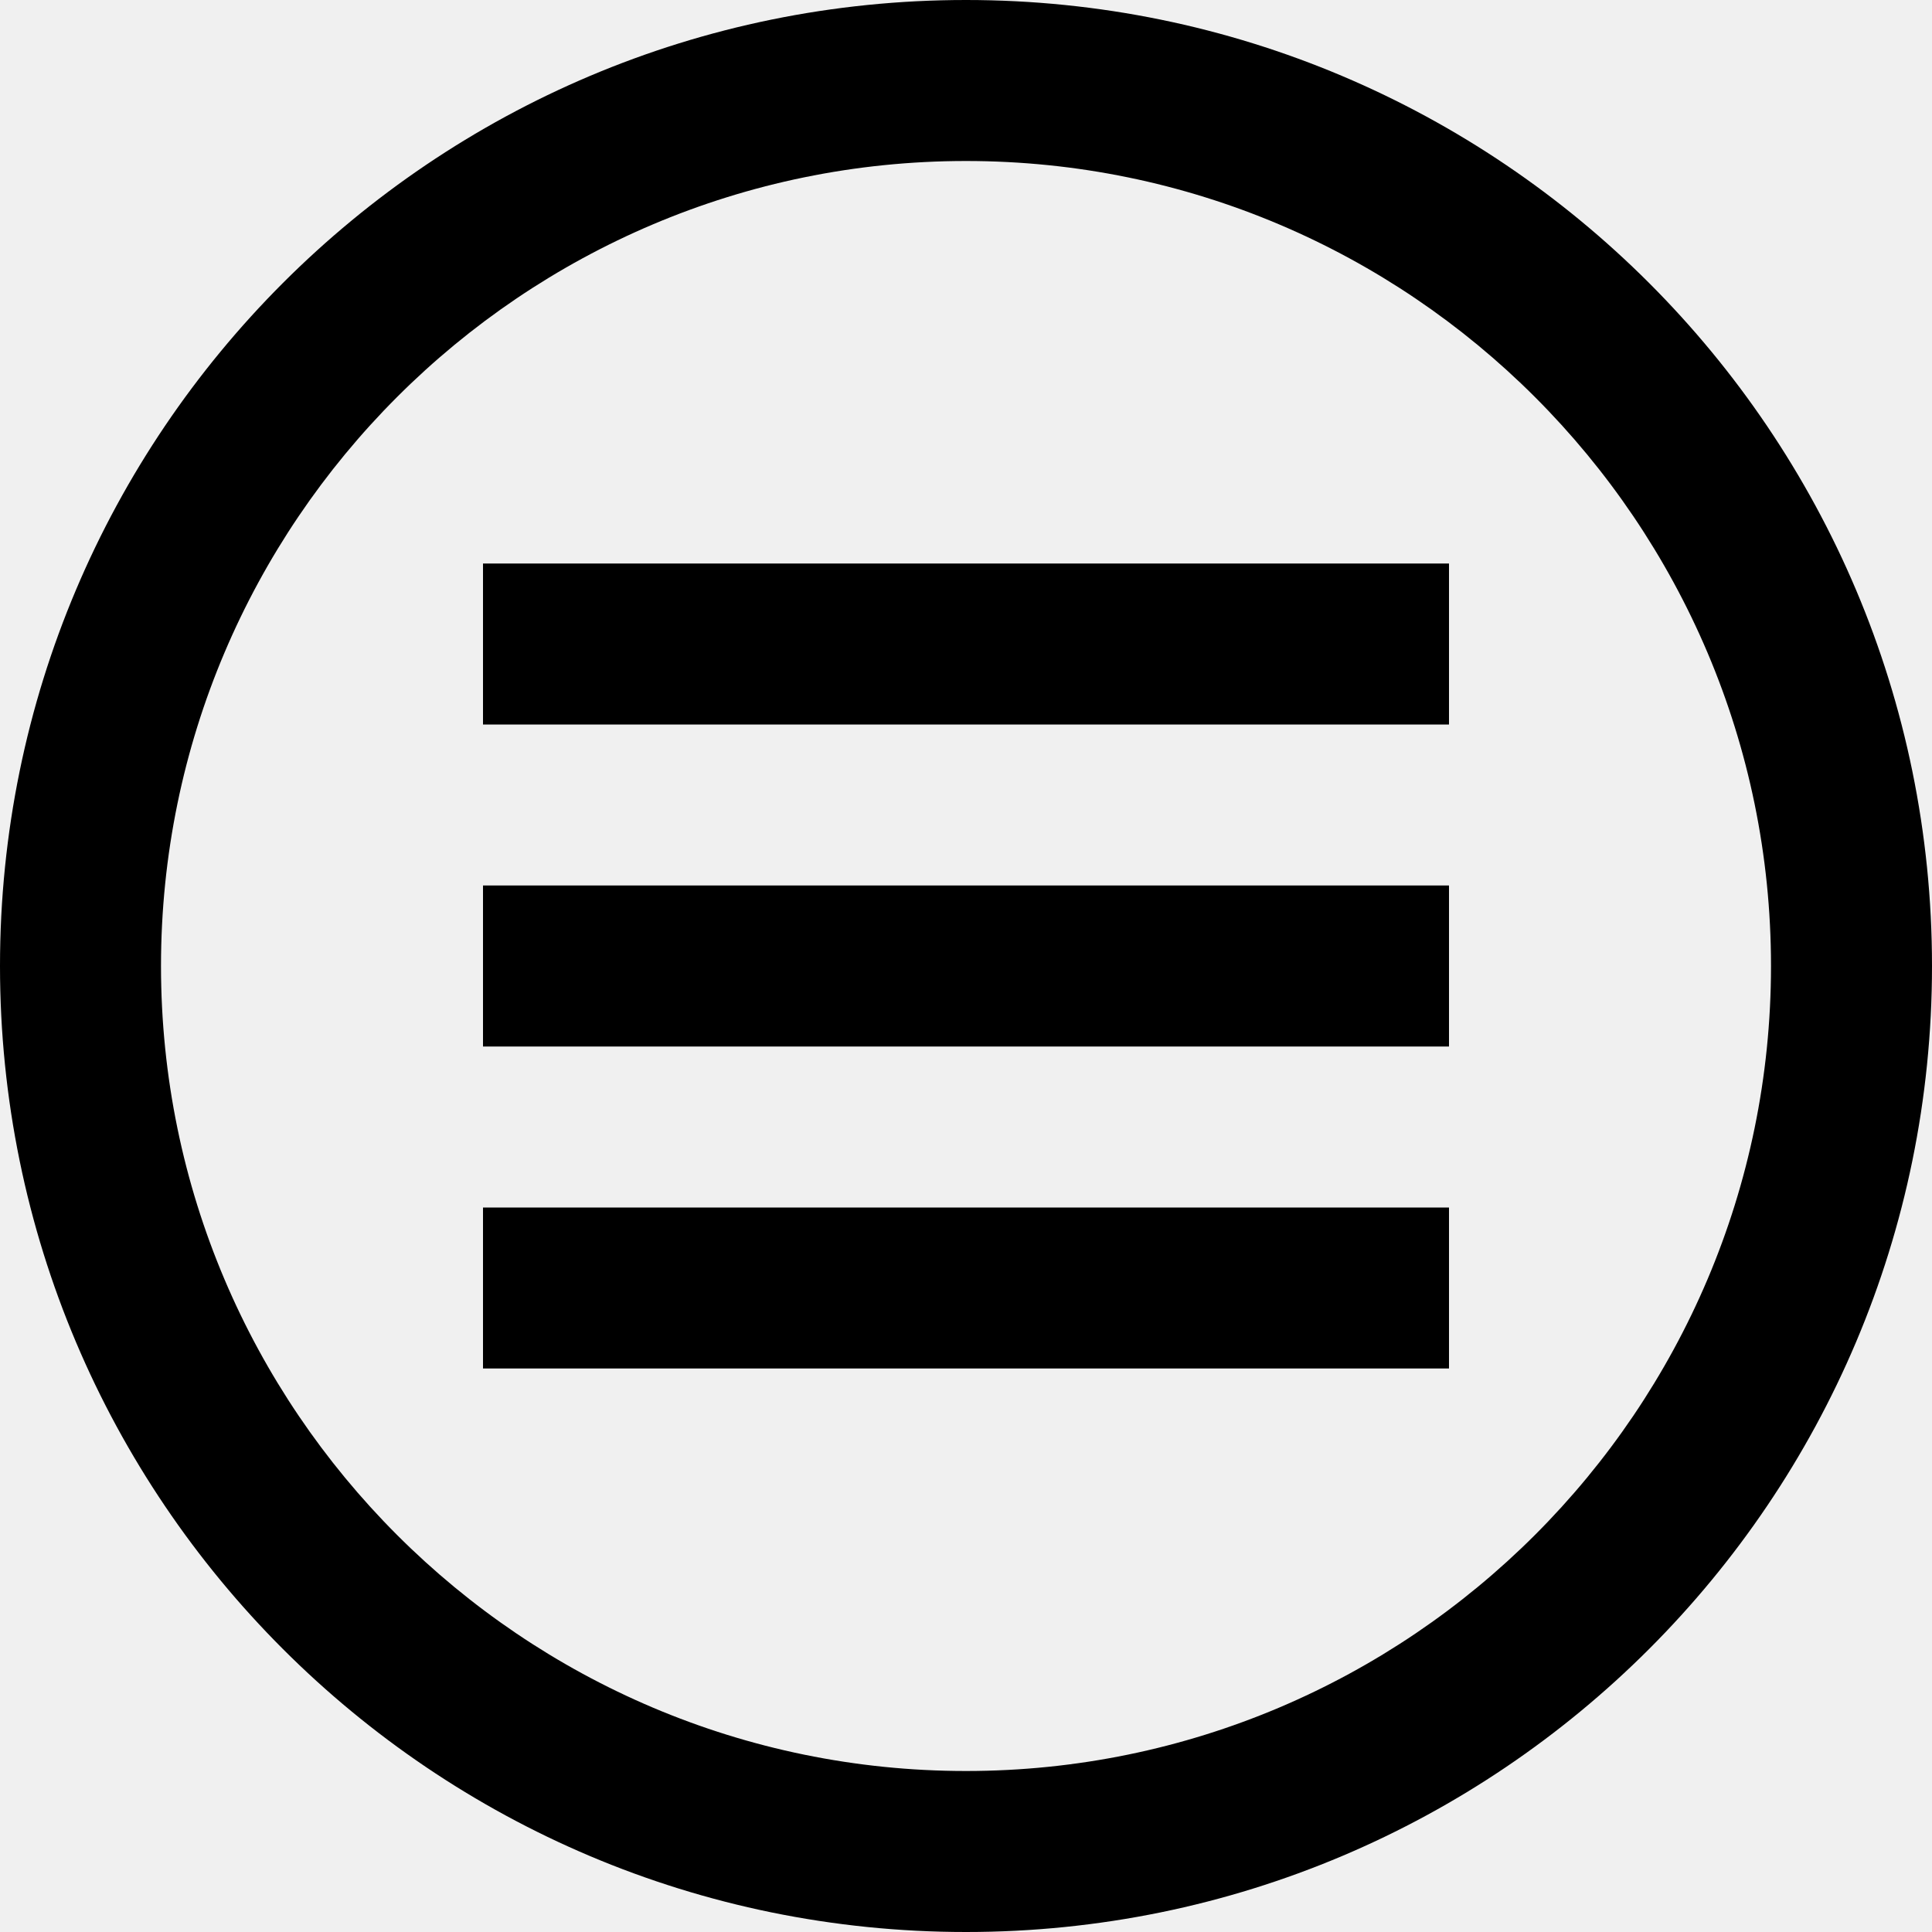
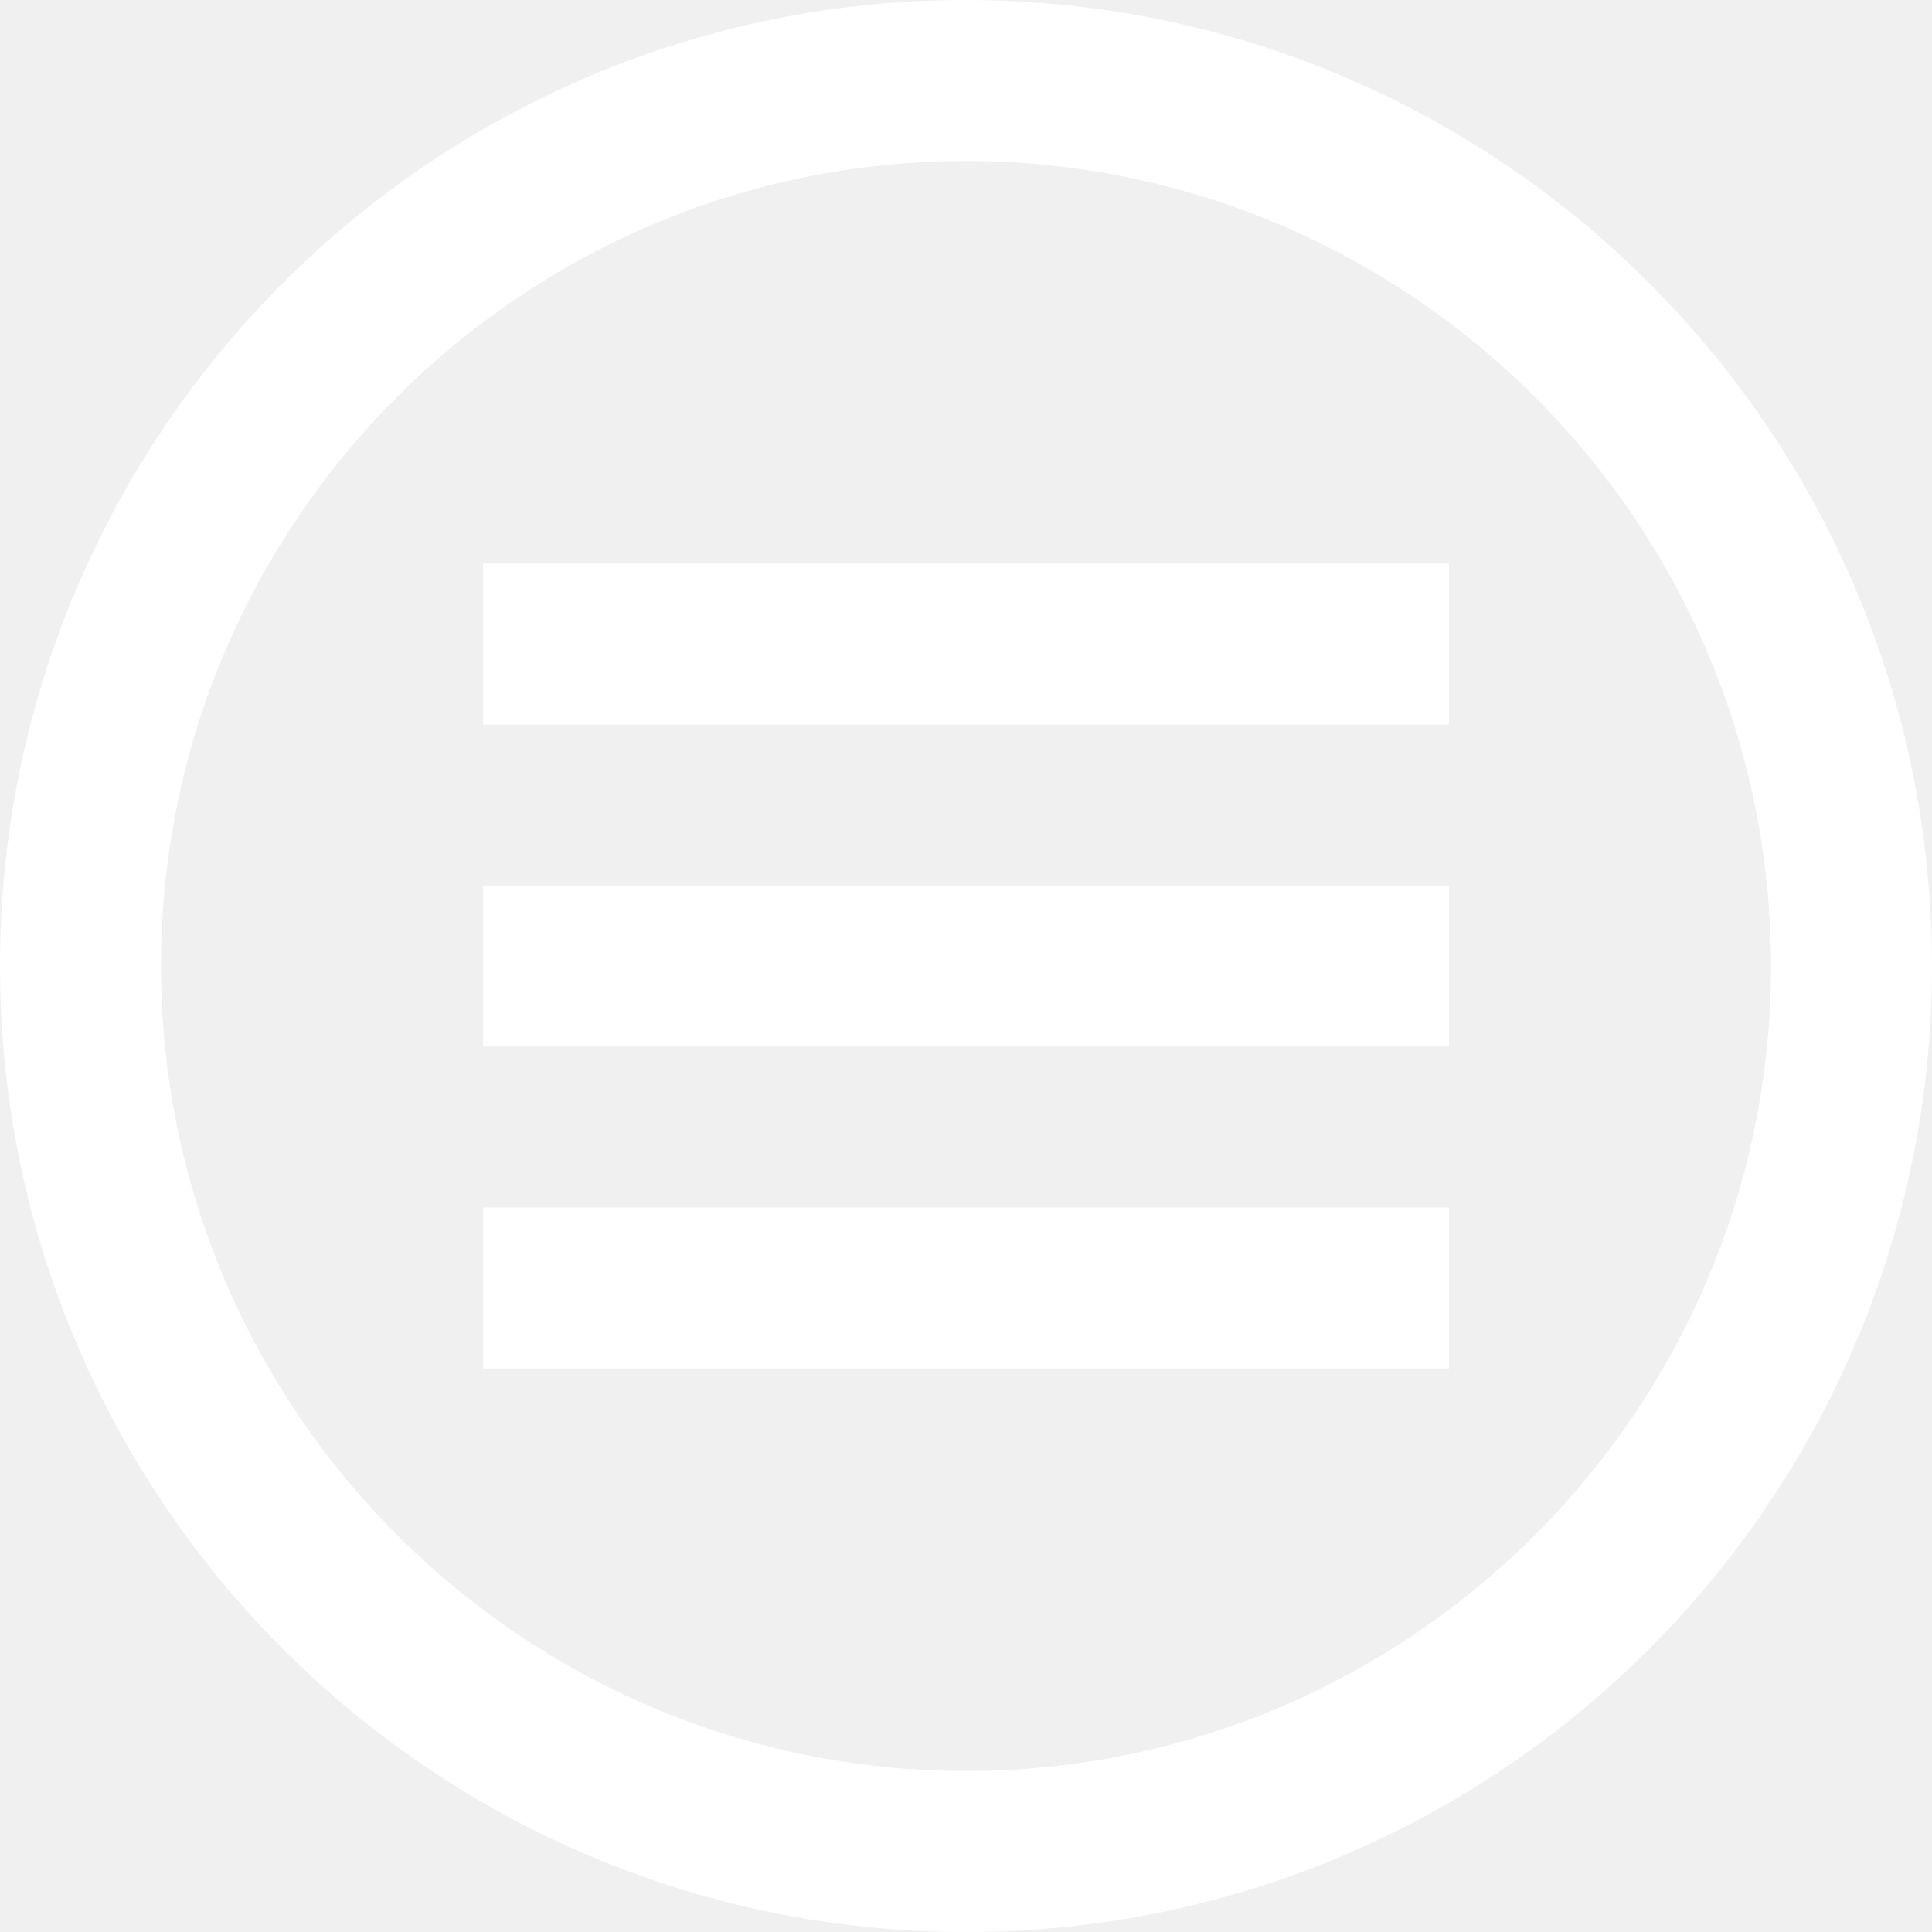
<svg xmlns="http://www.w3.org/2000/svg" width="24" height="24" viewBox="0 0 24 24">
-   <path d="M12 2c5.514 0 10 4.486 10 10s-4.486 10-10 10-10-4.486-10-10 4.486-10 10-10zm0-2c-6.627 0-12 5.373-12 12s5.373 12 12 12 12-5.373 12-12-5.373-12-12-12zm6 17h-12v-2h12v2zm0-4h-12v-2h12v2zm0-4h-12v-2h12v2z" />
+   <path fill="#fff" d="M12 2c5.514 0 10 4.486 10 10s-4.486 10-10 10-10-4.486-10-10 4.486-10 10-10zm0-2c-6.627 0-12 5.373-12 12s5.373 12 12 12 12-5.373 12-12-5.373-12-12-12zm6 17h-12v-2h12v2zm0-4h-12v-2h12v2zm0-4h-12v-2h12v2z" />
</svg>
